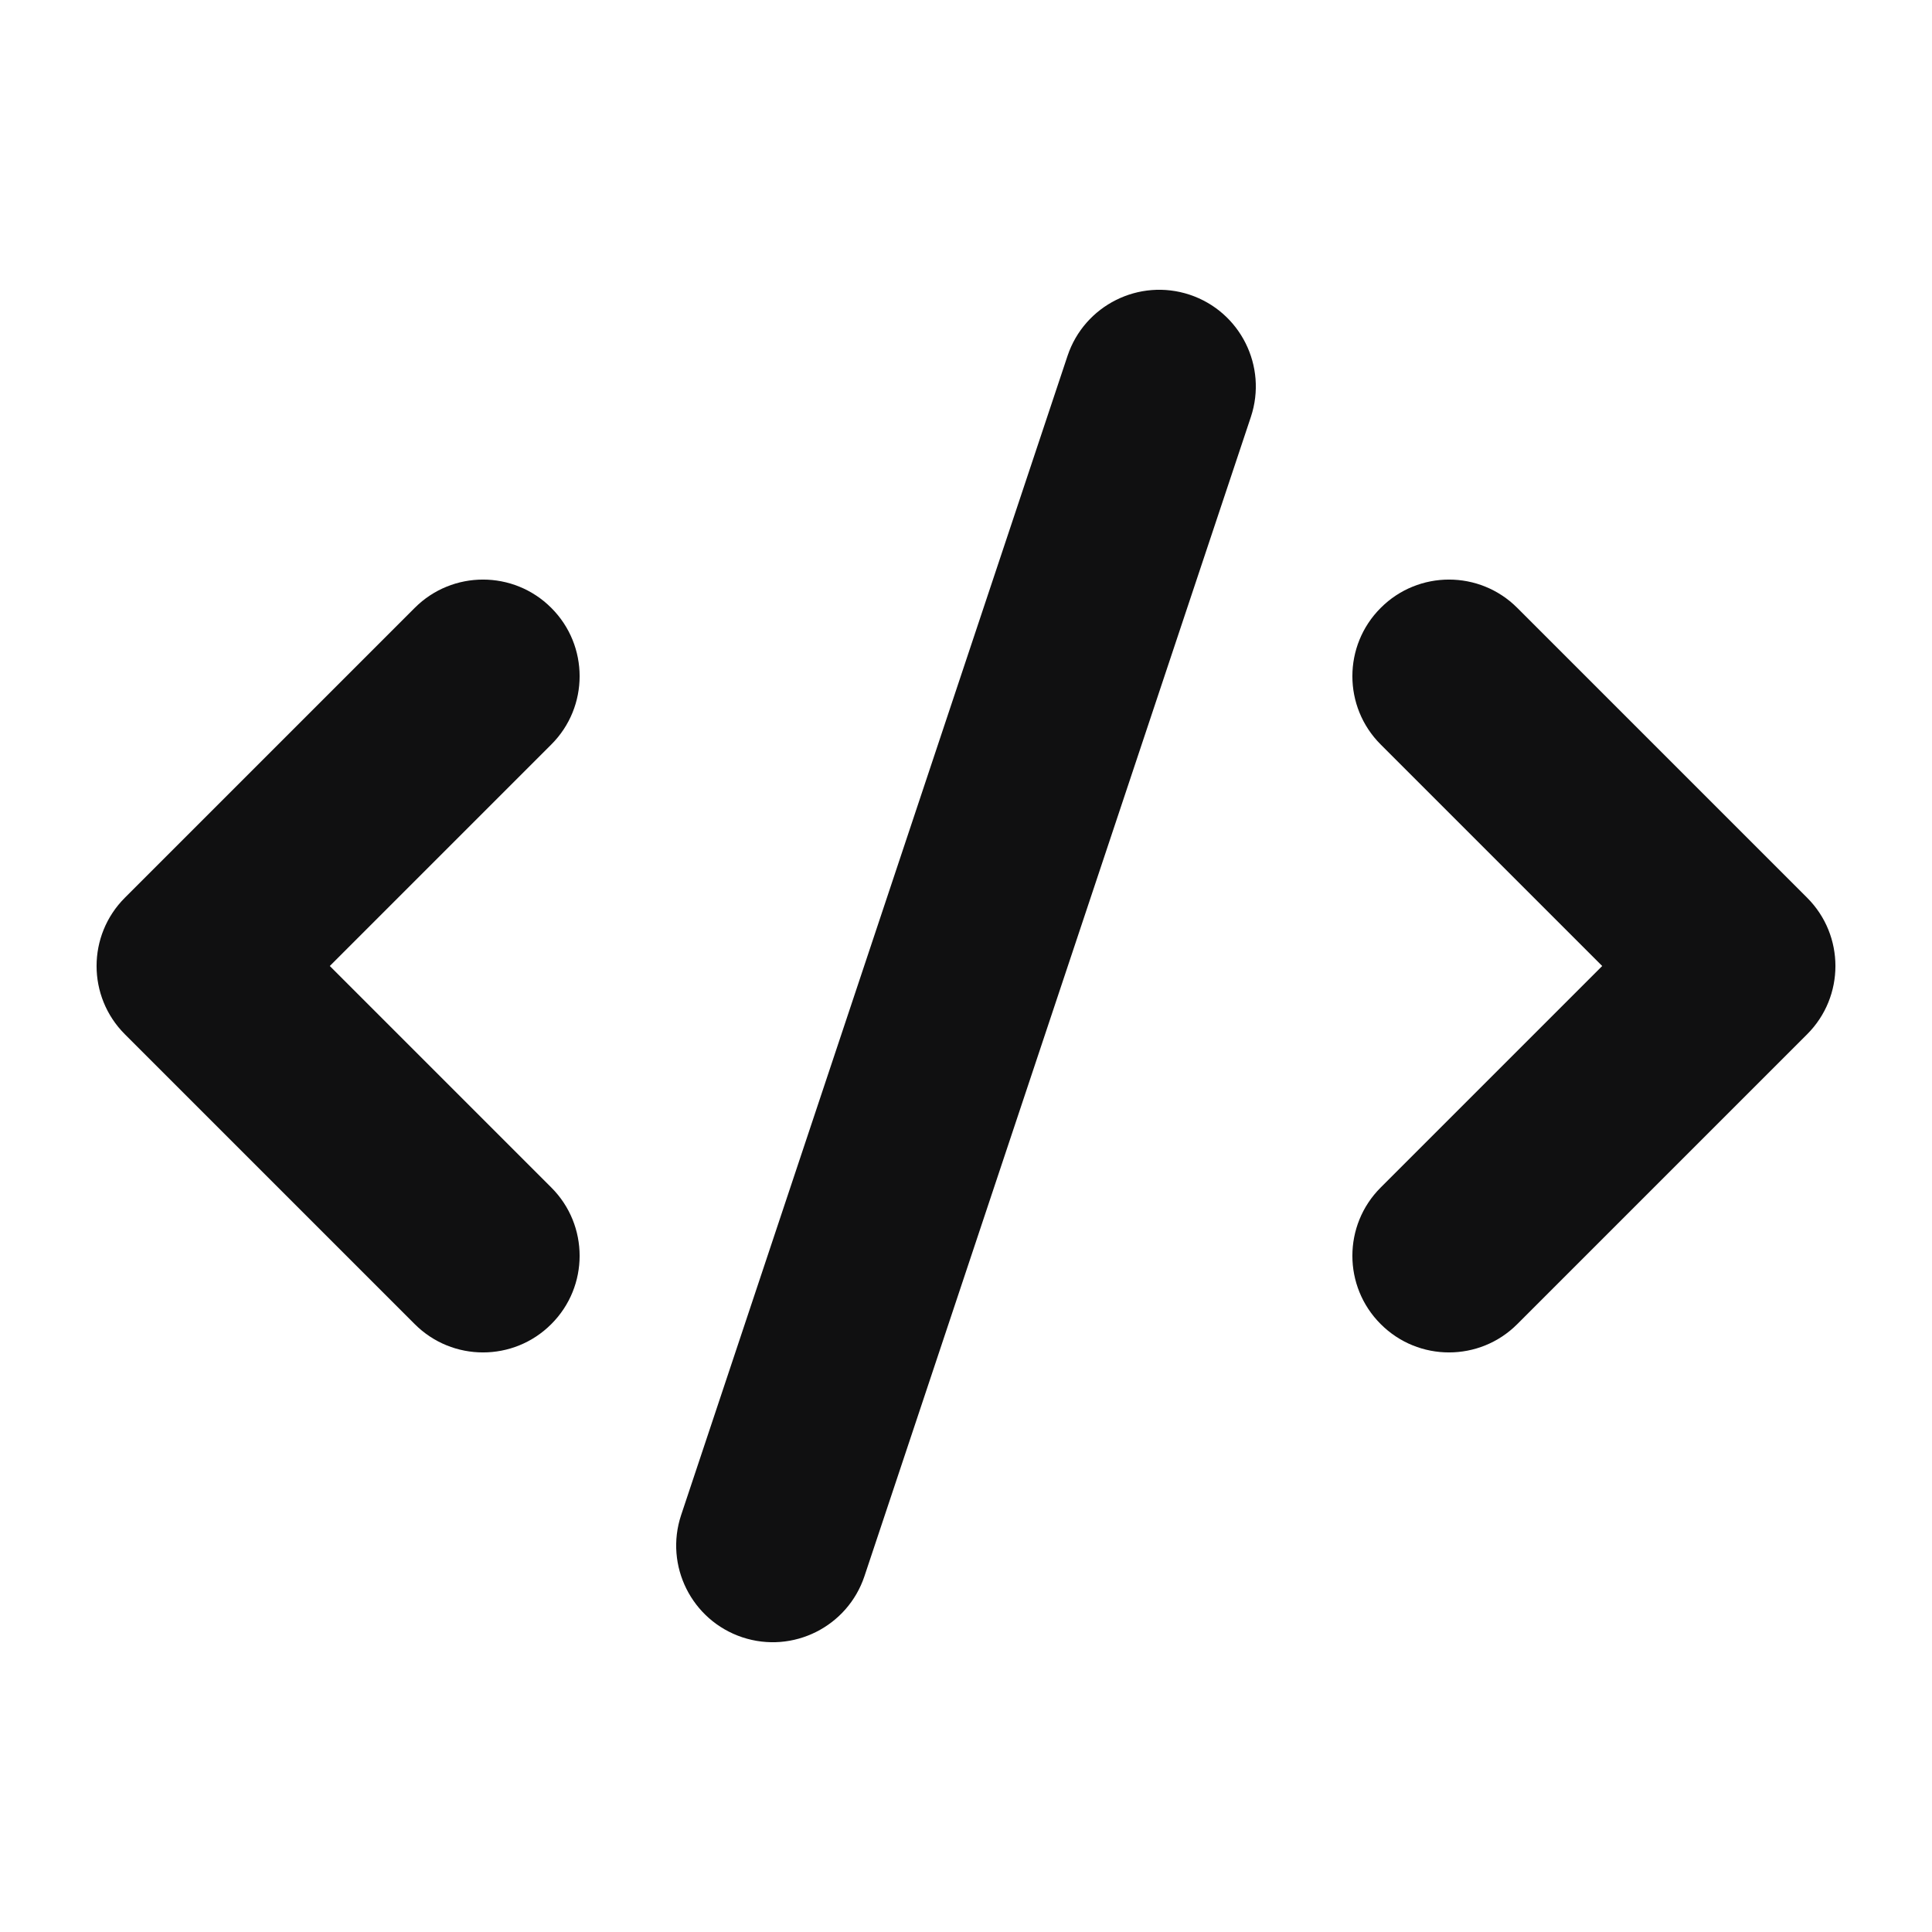
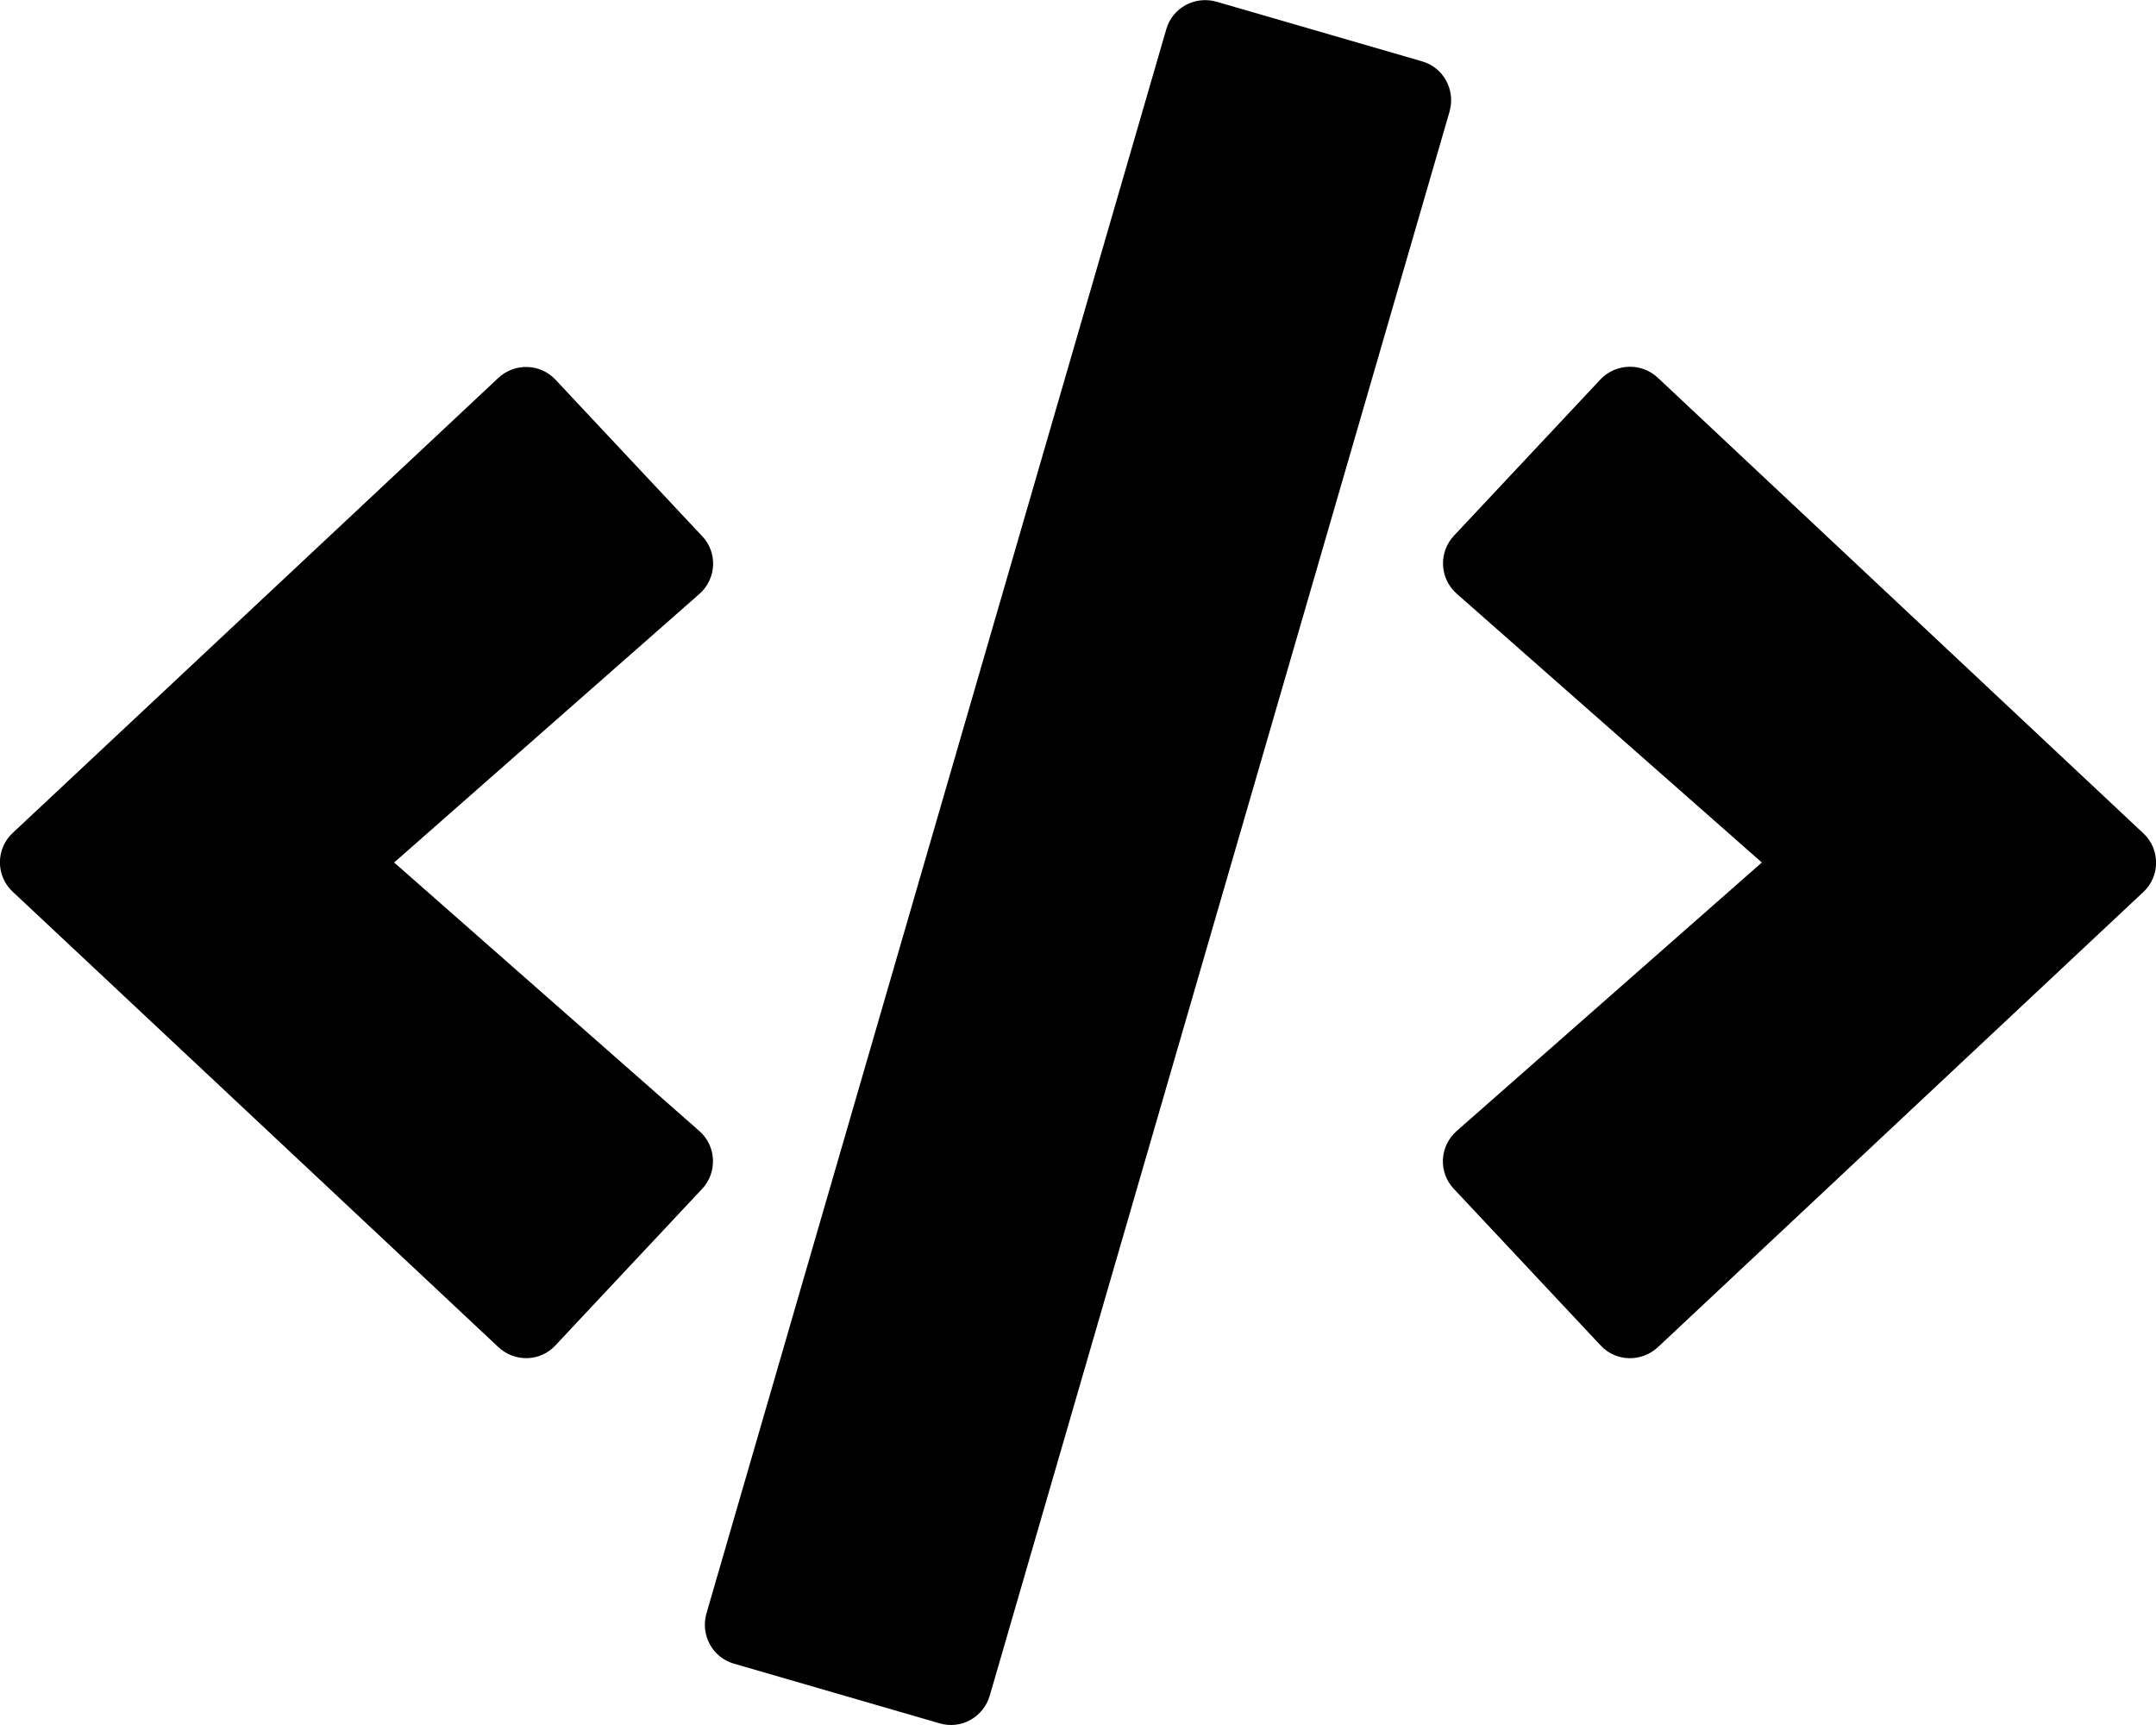
- <svg xmlns="http://www.w3.org/2000/svg" width="20" height="20" viewBox="0 0 20 20" fill="none">
-   <path fill-rule="evenodd" clip-rule="evenodd" d="M12.316 3.051C12.84 3.226 13.123 3.792 12.949 4.316L8.949 16.316C8.774 16.84 8.208 17.123 7.684 16.949C7.16 16.774 6.877 16.208 7.051 15.684L11.051 3.684C11.226 3.16 11.792 2.877 12.316 3.051ZM5.707 6.293C6.098 6.683 6.098 7.317 5.707 7.707L3.414 10L5.707 12.293C6.098 12.683 6.098 13.317 5.707 13.707C5.317 14.098 4.683 14.098 4.293 13.707L1.293 10.707C0.902 10.317 0.902 9.683 1.293 9.293L4.293 6.293C4.683 5.902 5.317 5.902 5.707 6.293ZM14.293 6.293C14.683 5.902 15.317 5.902 15.707 6.293L18.707 9.293C19.098 9.683 19.098 10.317 18.707 10.707L15.707 13.707C15.317 14.098 14.683 14.098 14.293 13.707C13.902 13.317 13.902 12.683 14.293 12.293L16.586 10L14.293 7.707C13.902 7.317 13.902 6.683 14.293 6.293Z" fill="#101011" />
+ <svg xmlns="http://www.w3.org/2000/svg" viewBox="0 0 640 512">
+   <path d="M278.9 511.5l-61-17.7c-6.4-1.8-10-8.5-8.2-14.9L346.2 8.7c1.8-6.4 8.5-10 14.9-8.2l61 17.7c6.4 1.8 10 8.5 8.2 14.9L293.8 503.3c-1.9 6.4-8.5 10.1-14.9 8.2zm-114-112.2l43.5-46.4c4.6-4.9 4.3-12.7-.8-17.2L117 256l90.6-79.7c5.1-4.5 5.5-12.3.8-17.2l-43.5-46.4c-4.5-4.8-12.1-5.1-17-.5L3.8 247.2c-5.1 4.7-5.1 12.8 0 17.5l144.1 135.1c4.9 4.6 12.5 4.4 17-.5zm327.2.6l144.1-135.1c5.1-4.7 5.1-12.8 0-17.5L492.1 112.1c-4.8-4.5-12.4-4.3-17 .5L431.6 159c-4.6 4.9-4.3 12.7.8 17.2L523 256l-90.6 79.7c-5.1 4.5-5.5 12.3-.8 17.2l43.5 46.4c4.5 4.9 12.1 5.1 17 .6z" />
</svg>
